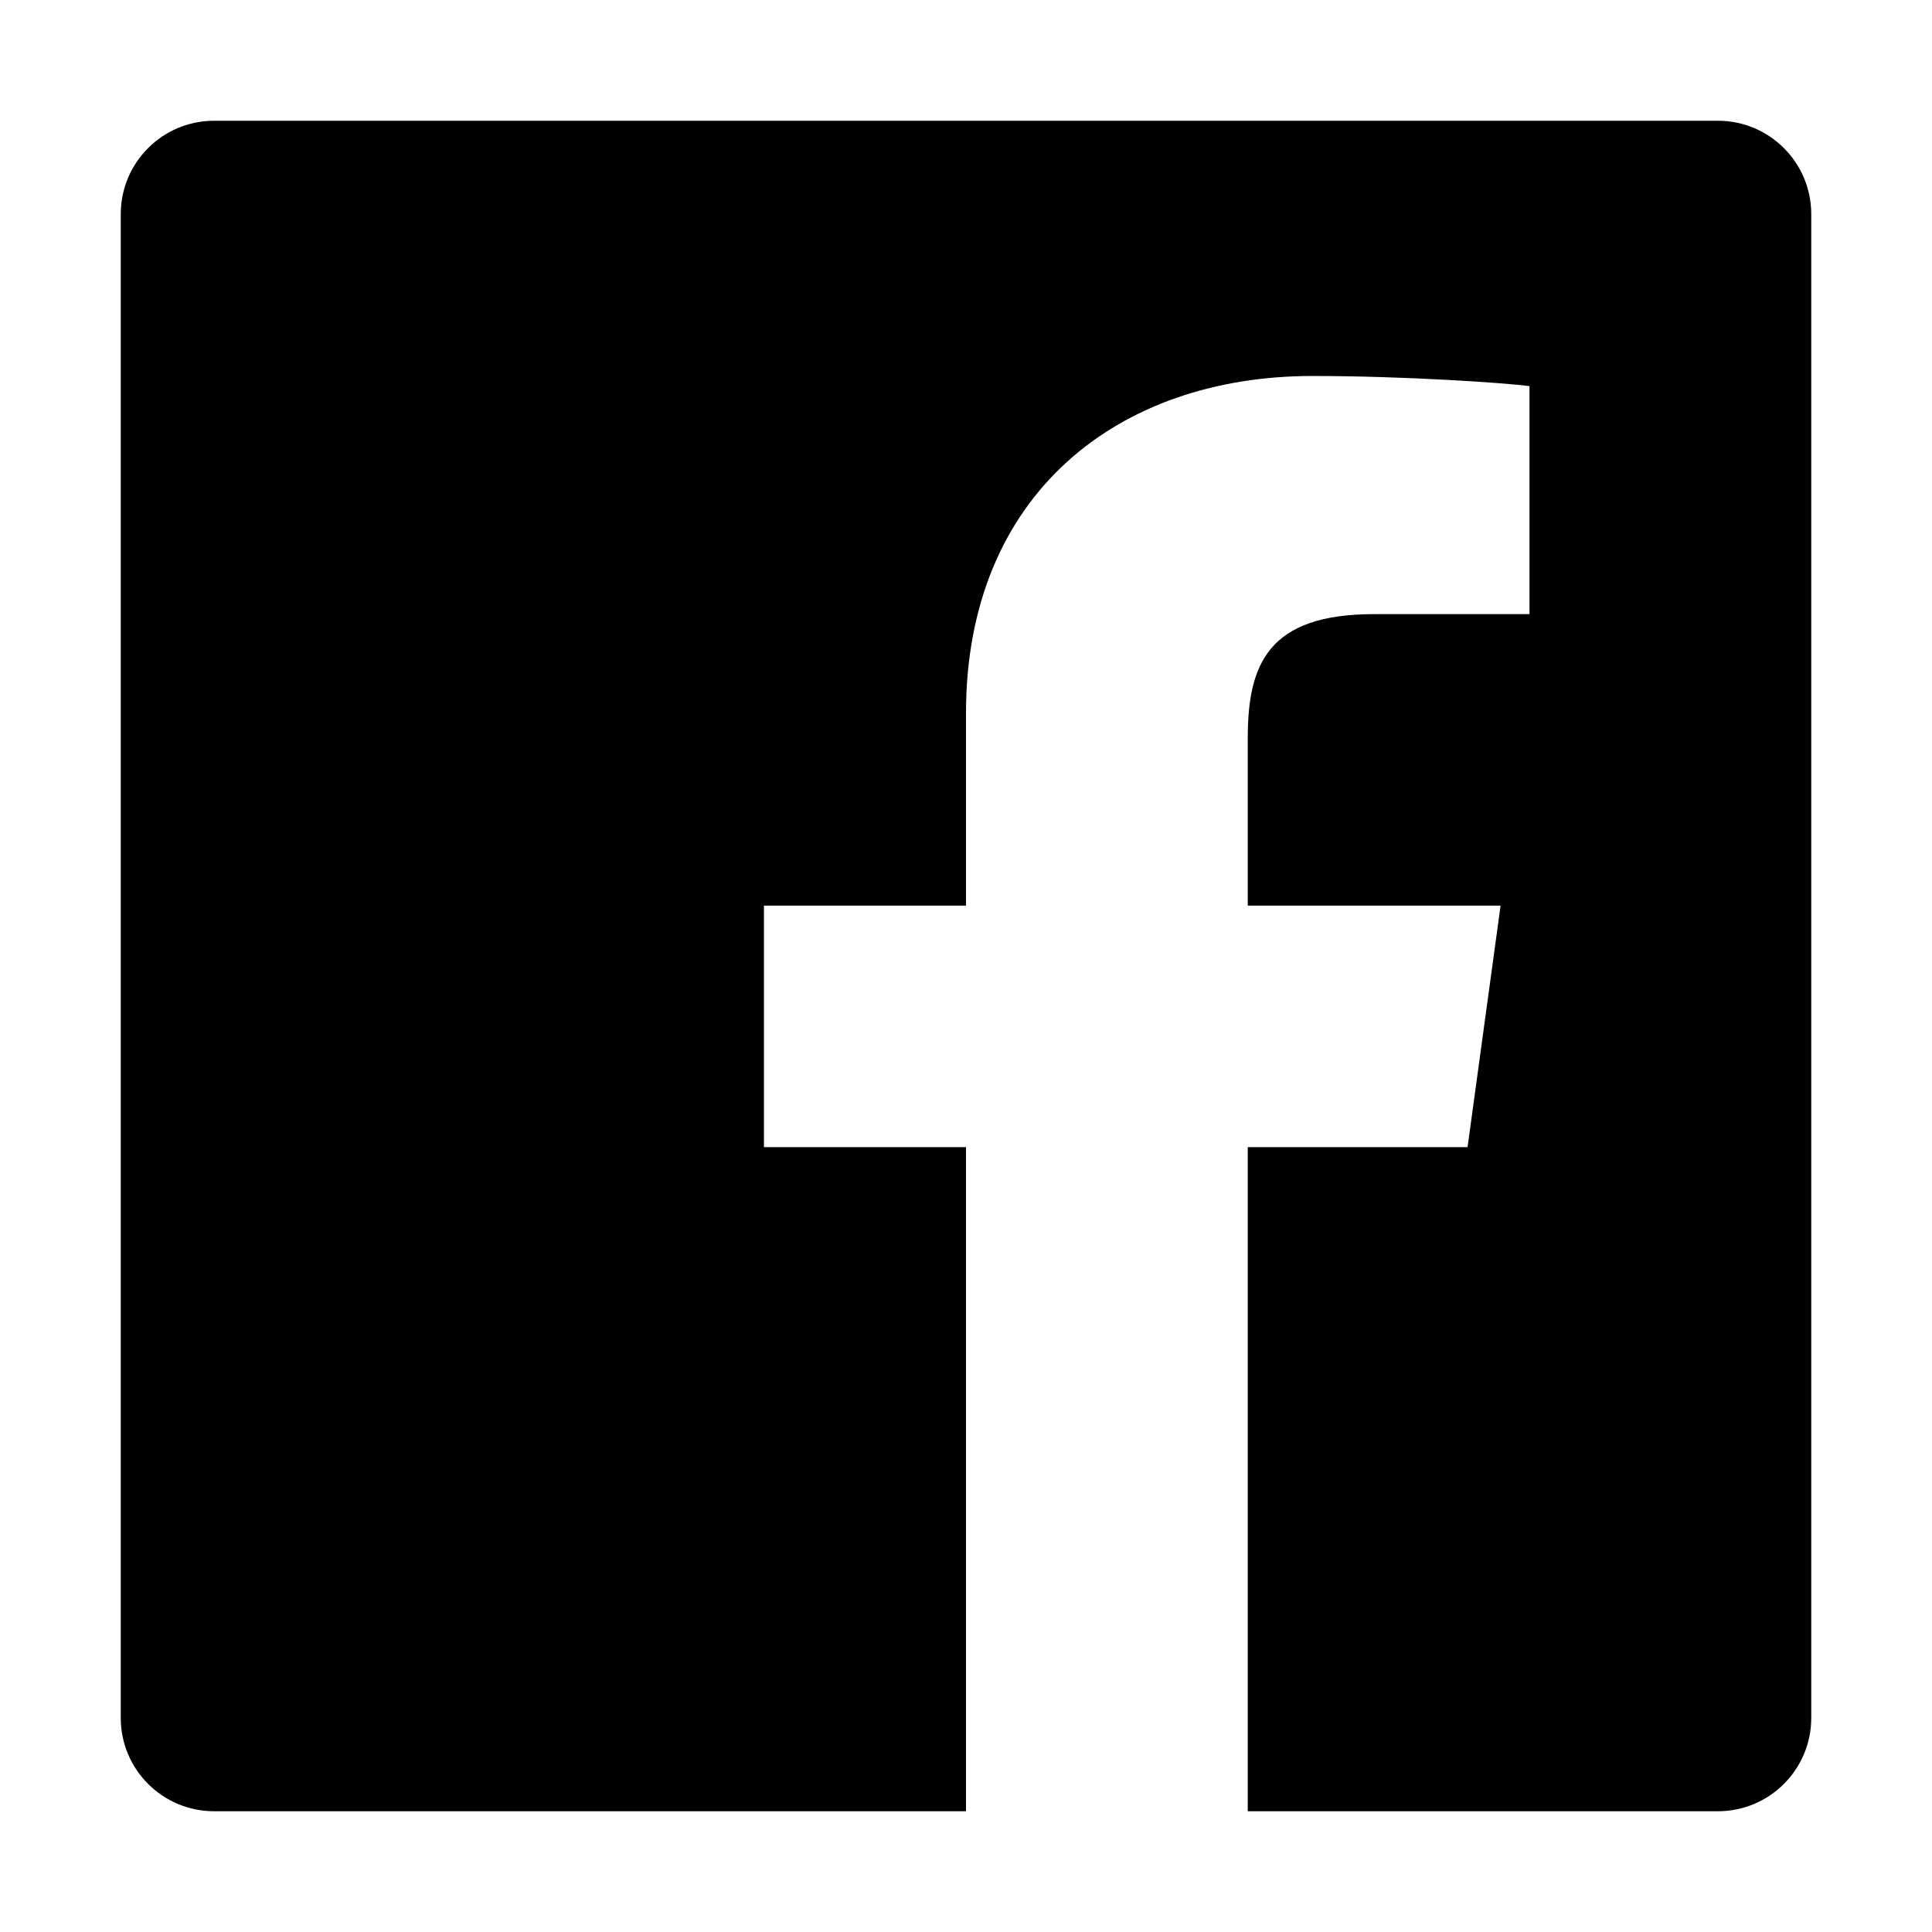
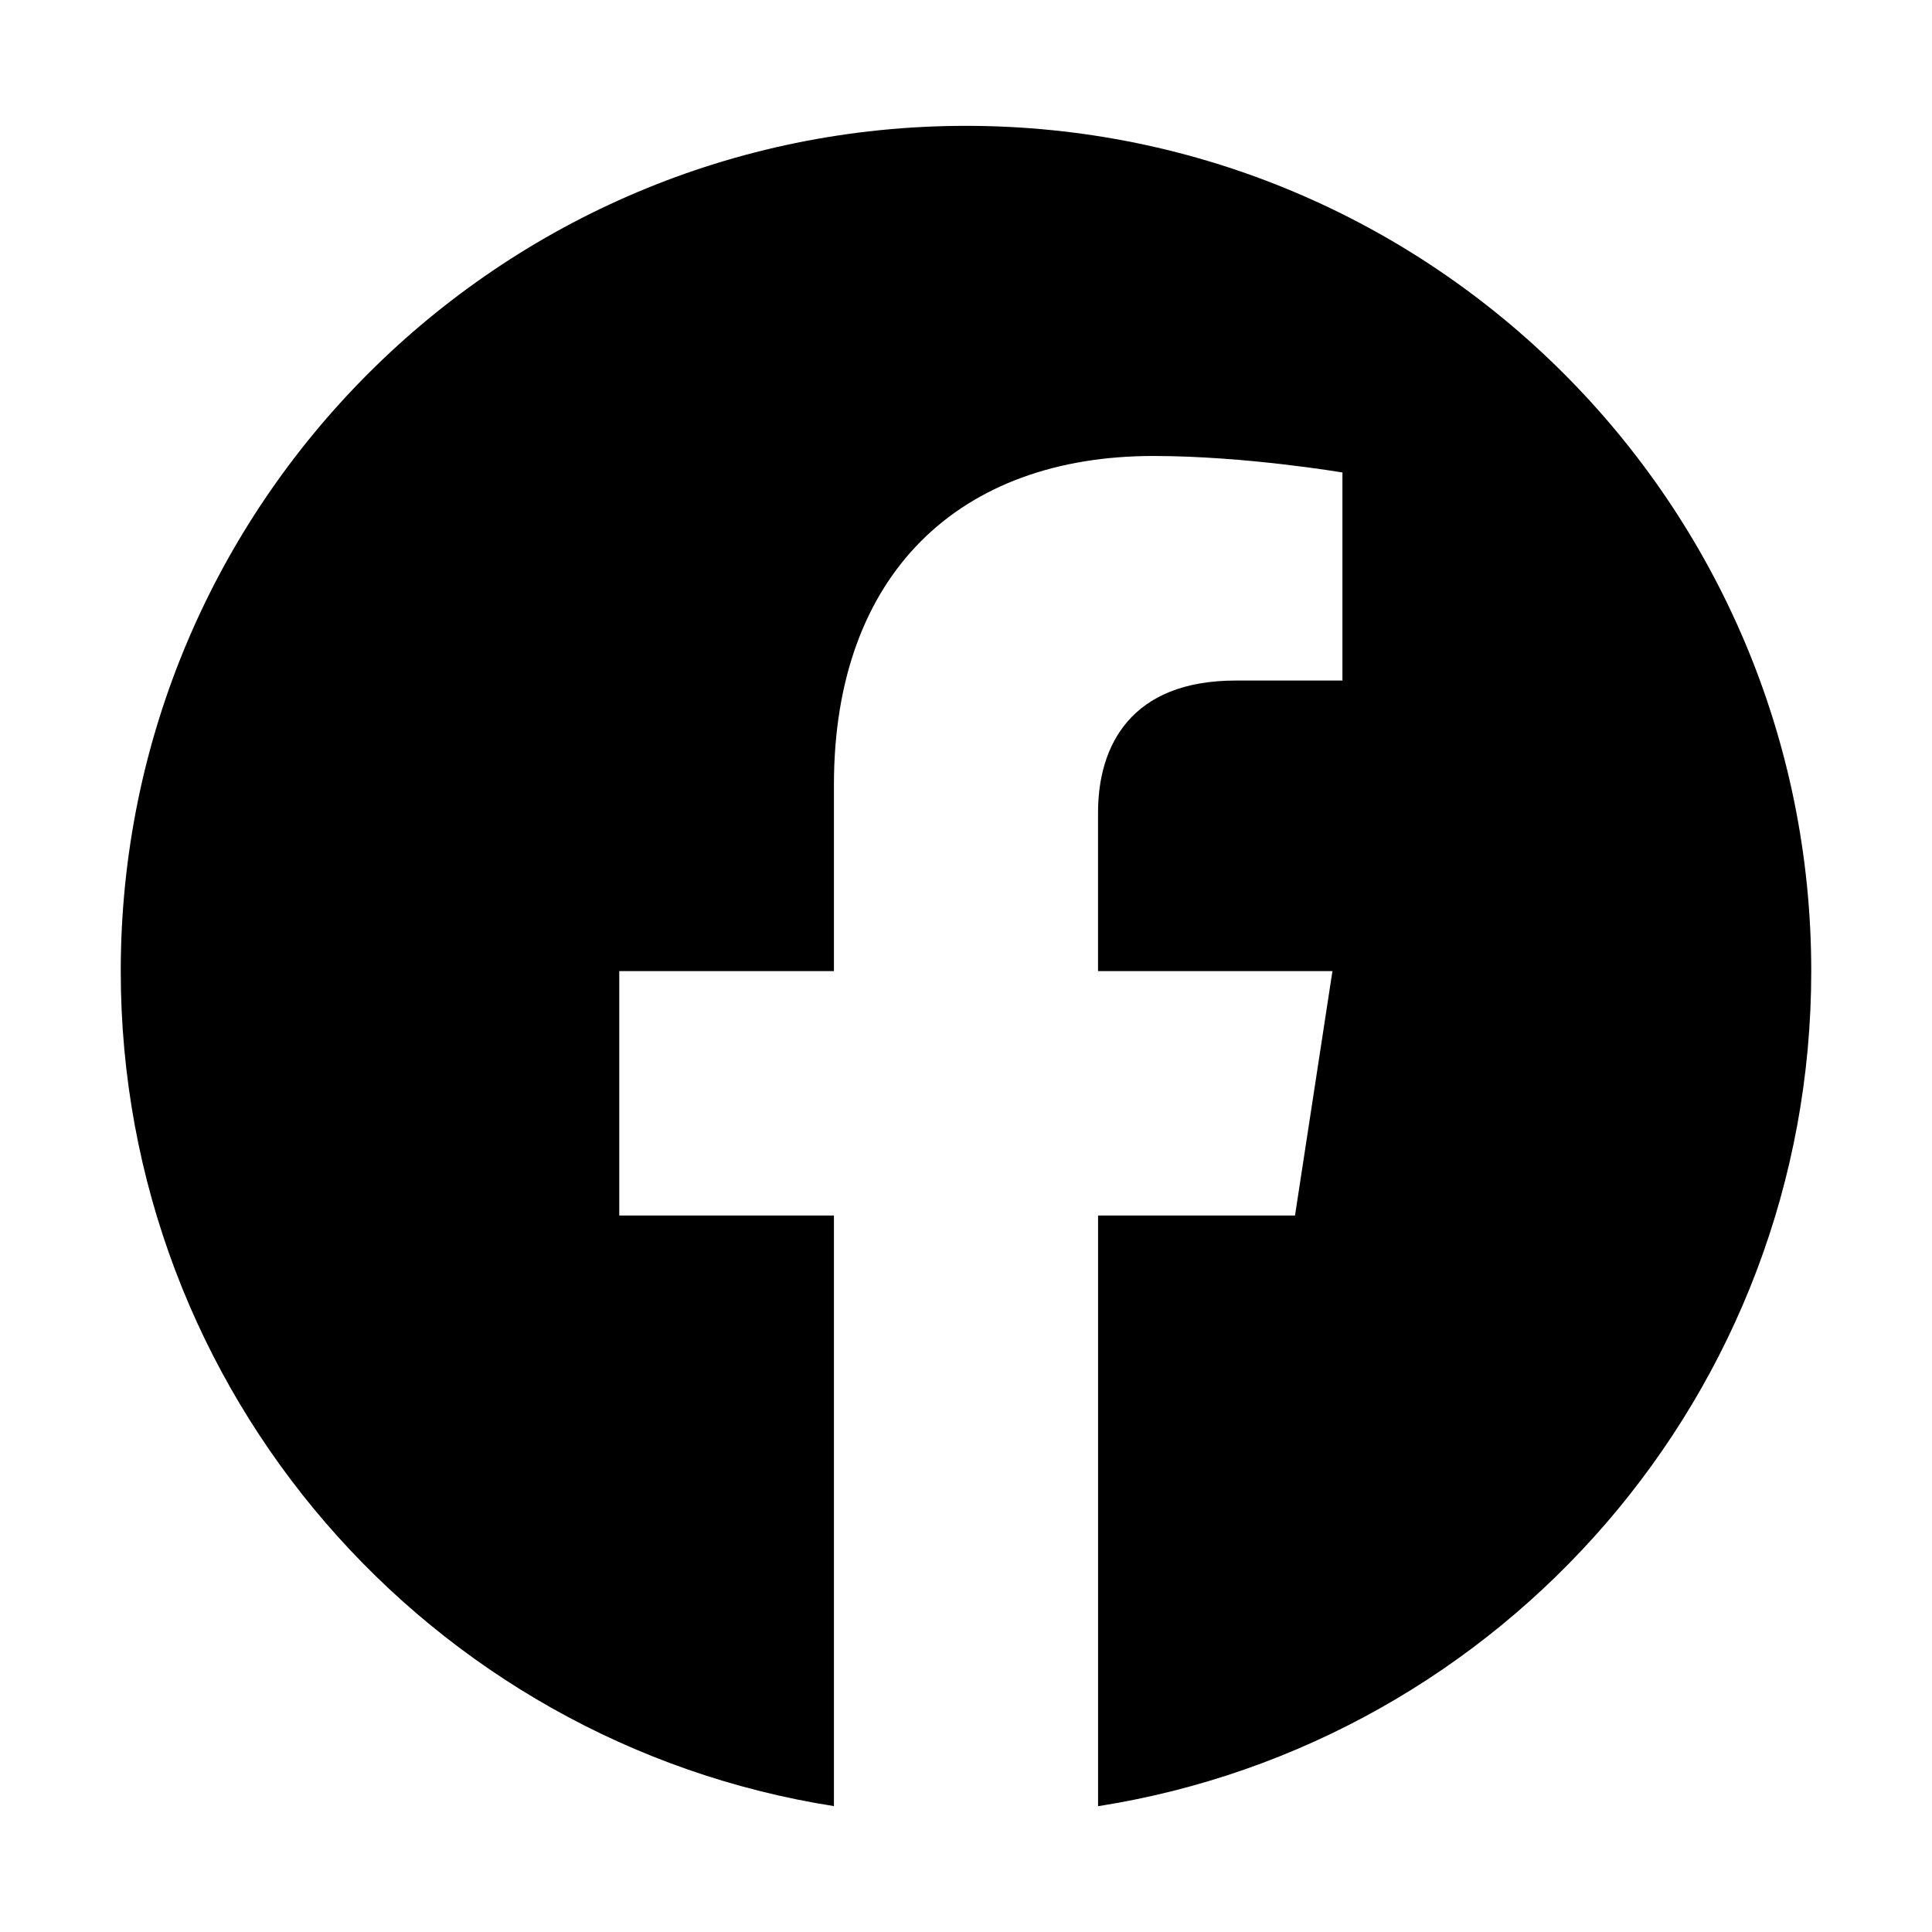
- <svg xmlns="http://www.w3.org/2000/svg" class="ionicon" viewBox="0 0 512 512">
-   <path d="M455.27 32H56.73A24.74 24.74 0 0032 56.73v398.54A24.74 24.74 0 0056.73 480H256V304h-53.55v-64H256v-51c0-57.86 40.13-89.36 91.82-89.36 24.73 0 51.33 1.86 57.51 2.68v60.43h-41.18c-28.12 0-33.48 13.3-33.48 32.9V240h67l-8.75 64h-58.25v176h124.6A24.74 24.74 0 00480 455.27V56.73A24.74 24.74 0 00455.27 32z" />
+ <svg xmlns="http://www.w3.org/2000/svg" data-name="Layer 1" viewBox="0 0 512 512" class="ionicon">
+   <path d="M480 257.35c0-123.7-100.3-224-224-224s-224 100.3-224 224c0 111.8 81.9 204.47 189 221.29V322.12h-56.89v-64.77H221V208c0-56.13 33.45-87.16 84.61-87.16 24.51 0 50.15 4.38 50.15 4.38v55.13H327.5c-27.81 0-36.51 17.26-36.51 35v42h62.12l-9.92 64.77H291v156.54c107.1-16.81 189-109.48 189-221.31z" fill-rule="evenodd" />
</svg>
